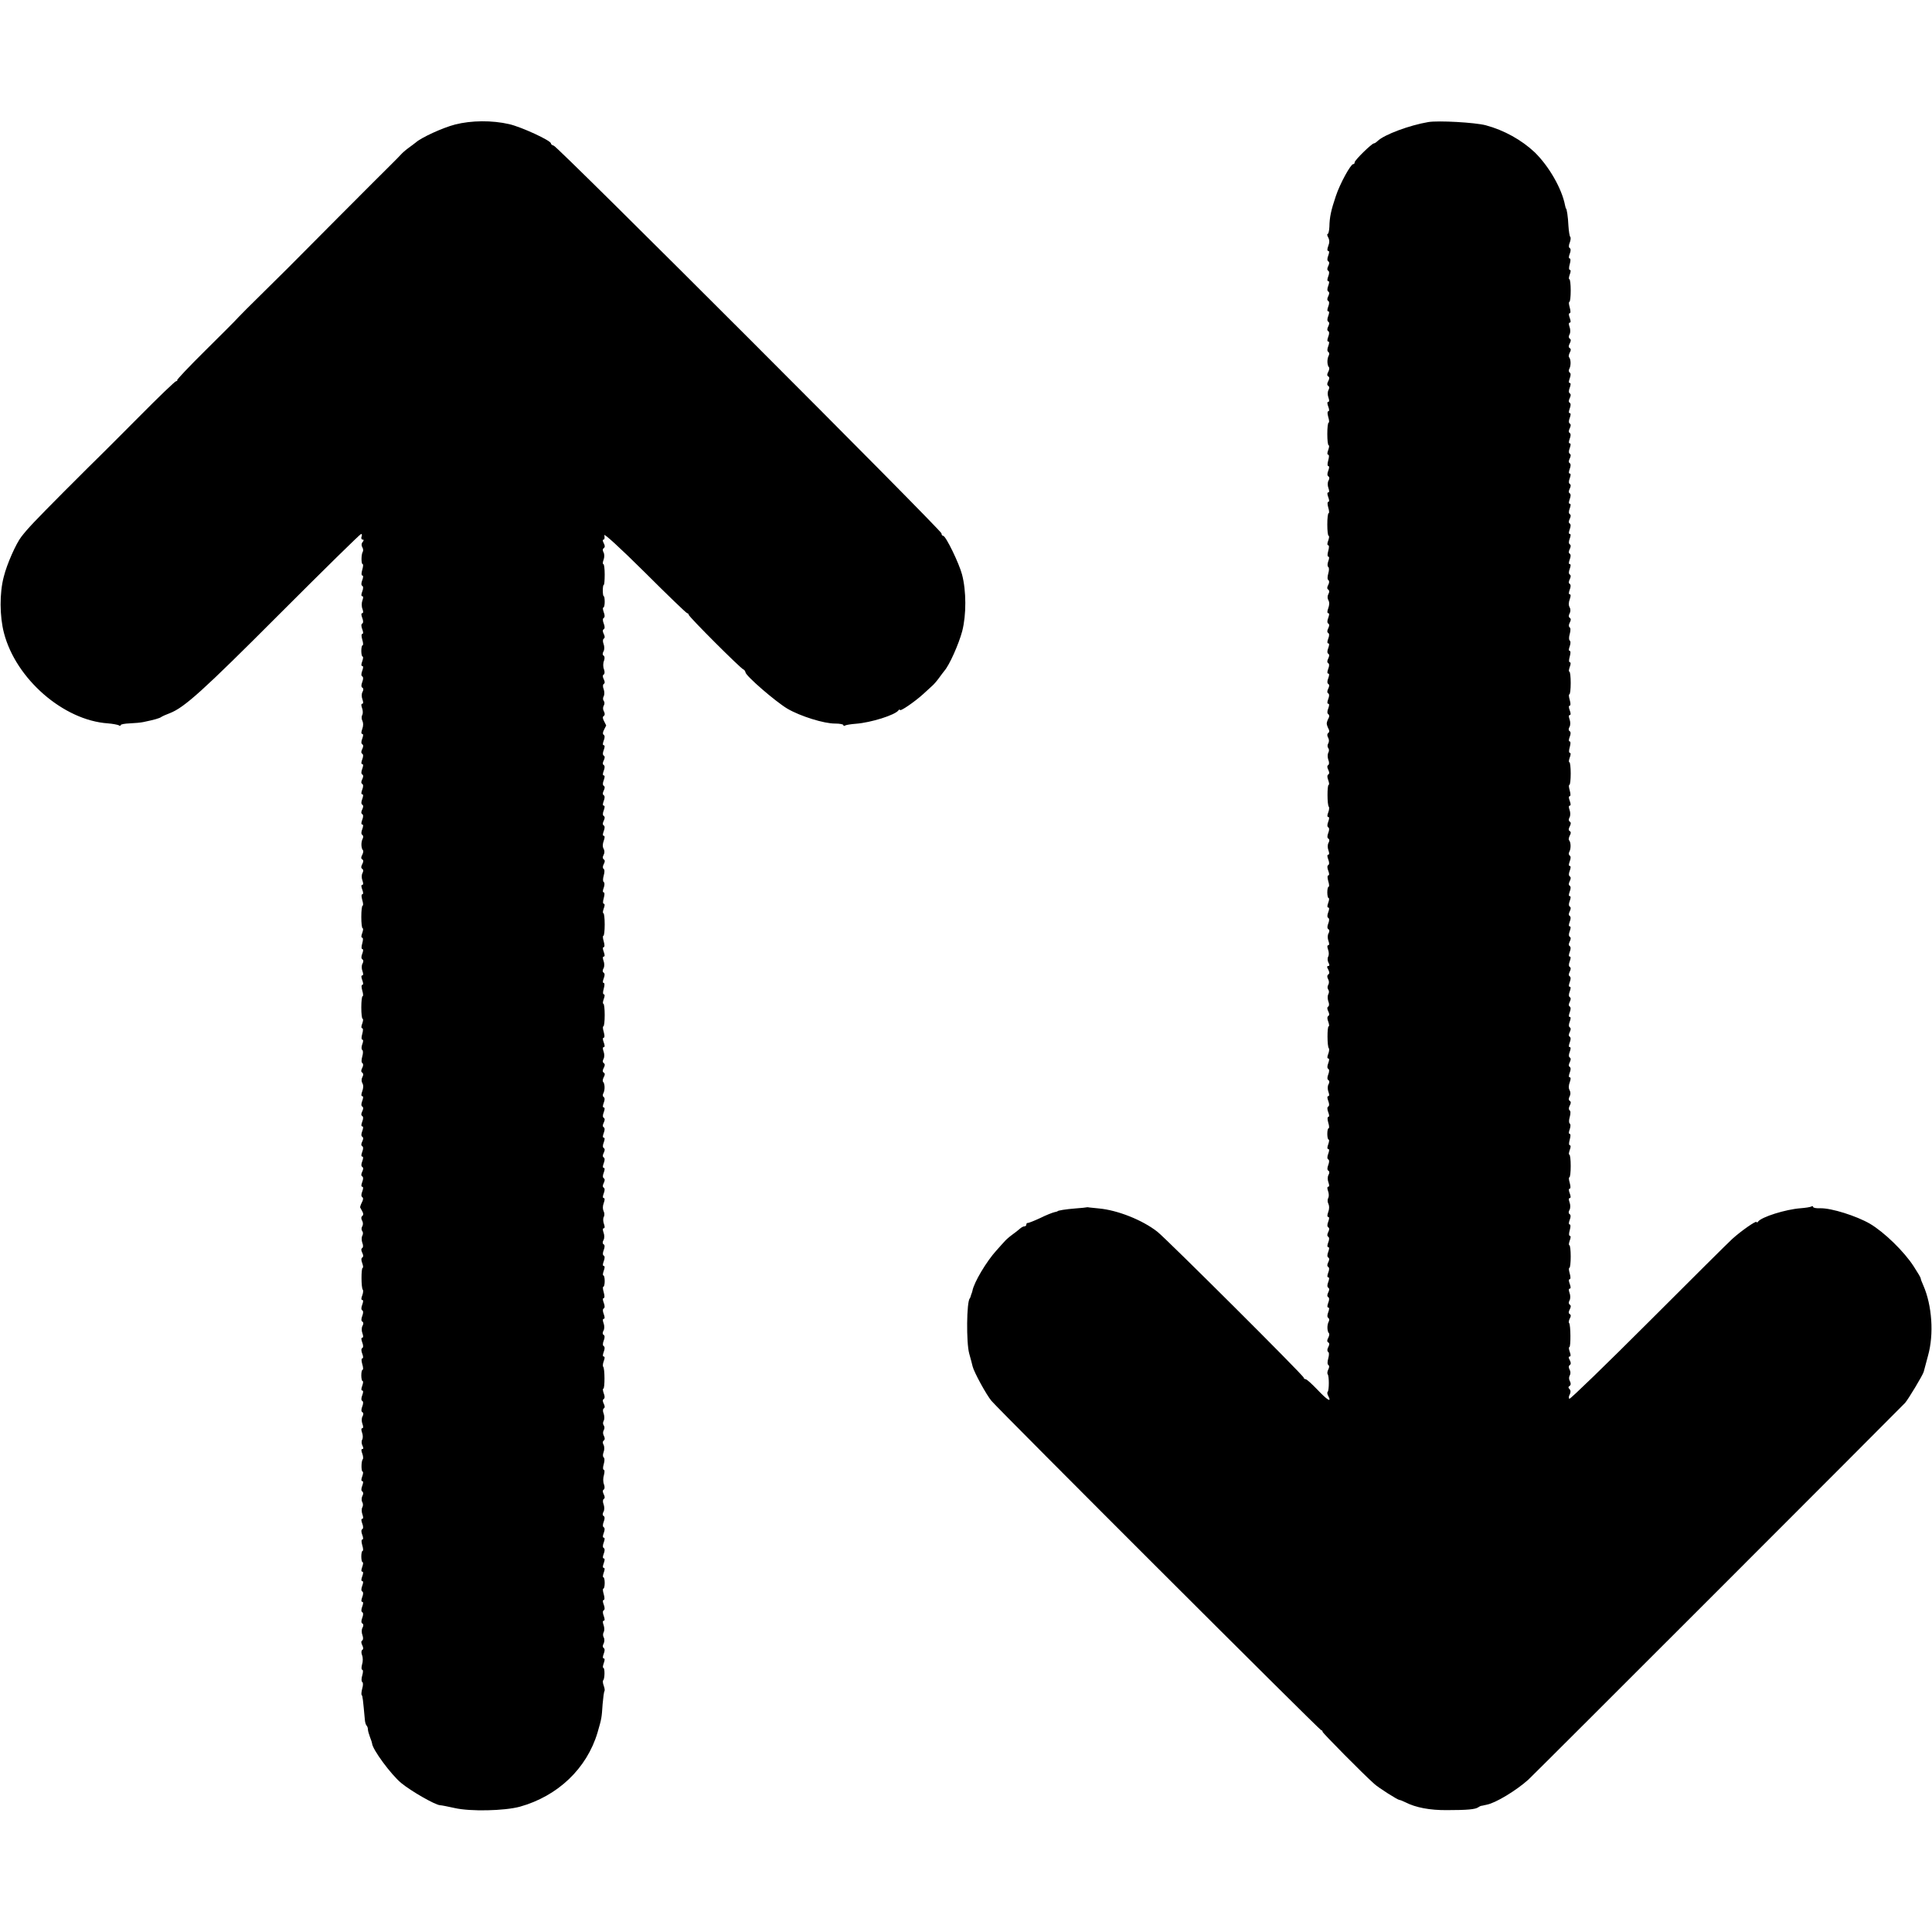
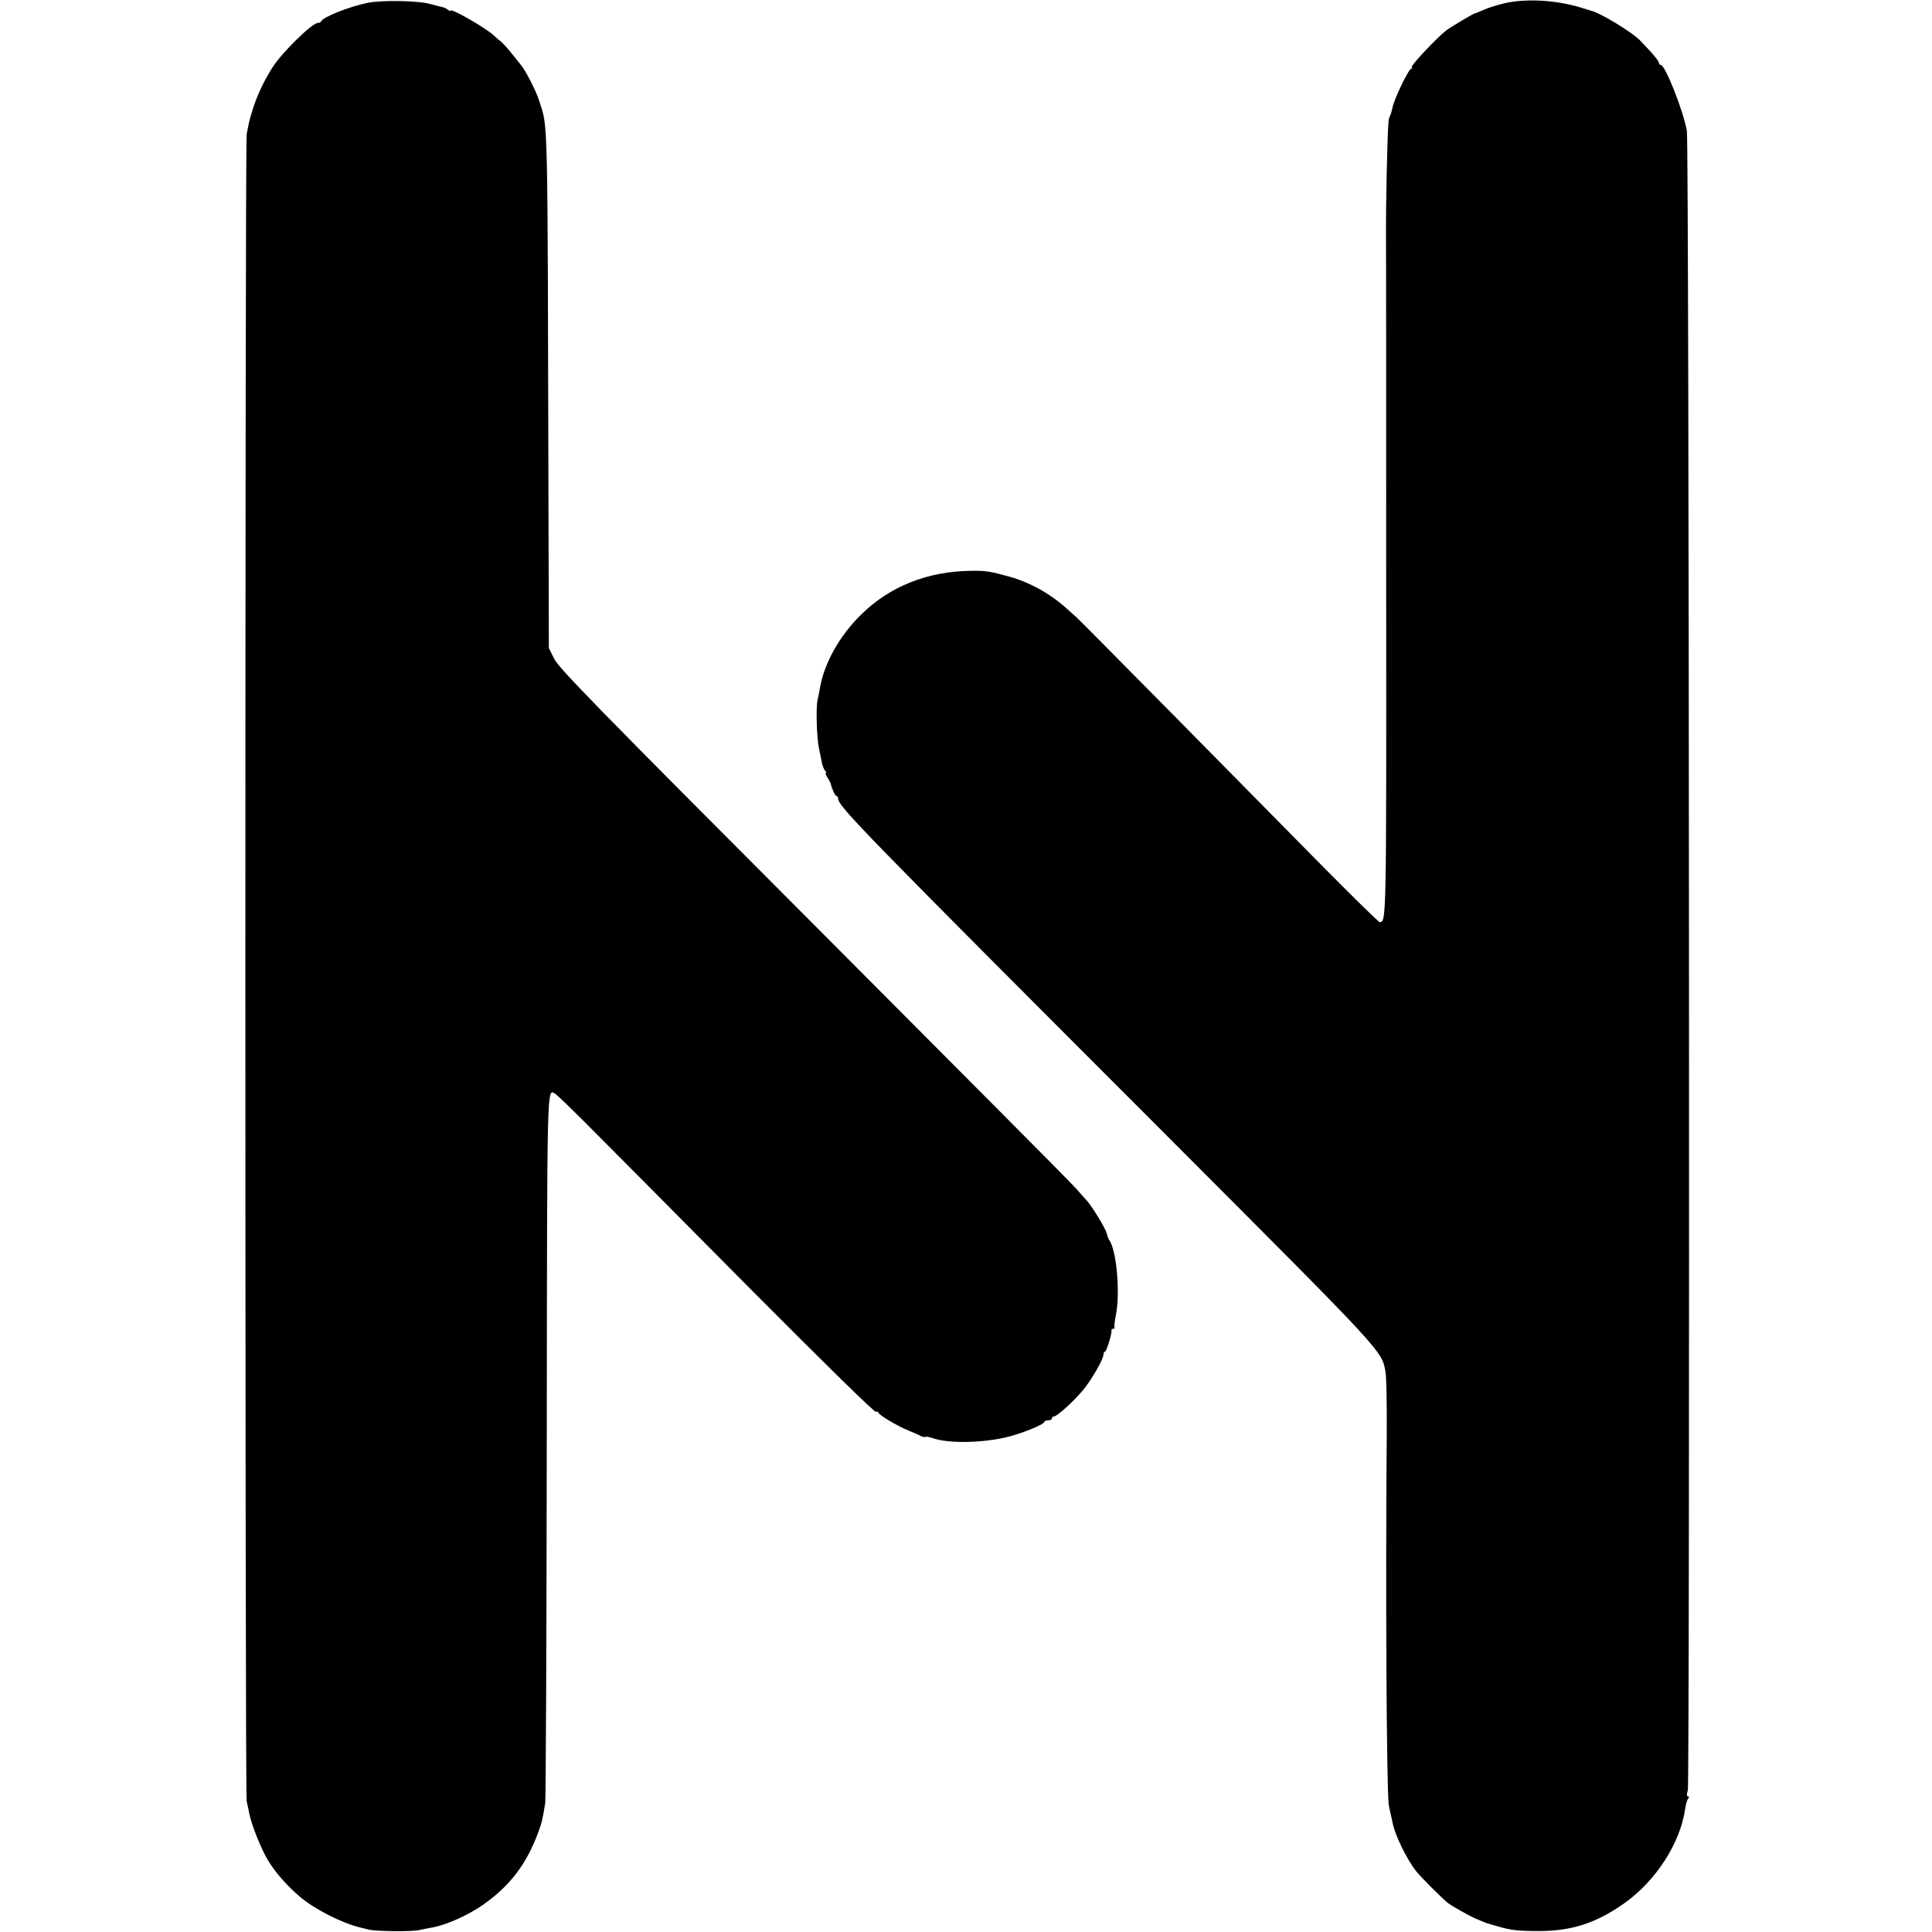
- <svg xmlns="http://www.w3.org/2000/svg" version="1.0" width="1024pt" height="1024pt" viewBox="0 0 1024 1024" preserveAspectRatio="xMidYMid meet">
-   <g transform="translate(0,1024) scale(0.1,-0.1)" fill="#000000" stroke="none">
-     <path d="M2412 9580 c-66 -17 -179 -69 -208 -95 -7 -5 -24 -19 -40 -30 -15 -11 -32 -26 -38 -33 -6 -7 -29 -30 -51 -52 -22 -21 -150 -150 -285 -285 -289 -291 -281 -283 -407 -407 -55 -54 -109 -108 -120 -120 -11 -13 -90 -92 -175 -176 -85 -84 -152 -155 -149 -157 2 -3 0 -5 -5 -5 -6 0 -95 -86 -199 -191 -105 -105 -198 -199 -208 -208 -10 -9 -96 -95 -192 -191 -153 -154 -188 -191 -222 -235 -28 -36 -77 -146 -93 -212 -23 -86 -22 -210 1 -298 63 -243 315 -463 551 -479 25 -2 51 -7 57 -10 6 -4 11 -4 11 1 0 4 21 8 48 9 26 1 58 4 72 7 58 12 86 20 95 27 6 4 26 13 45 20 77 30 173 116 580 524 234 234 429 426 434 426 4 0 6 -7 2 -15 -3 -8 0 -15 6 -15 7 0 7 -4 0 -13 -7 -8 -7 -18 -2 -27 5 -8 6 -18 3 -24 -9 -13 -9 -66 -1 -66 4 0 3 -13 -2 -30 -5 -18 -5 -30 0 -30 6 0 6 -10 0 -25 -6 -15 -6 -27 0 -30 6 -3 6 -15 0 -30 -6 -16 -6 -25 0 -25 6 0 6 -9 1 -22 -5 -13 -5 -33 0 -45 5 -14 5 -23 -1 -23 -6 0 -6 -9 0 -25 6 -15 6 -27 0 -30 -6 -3 -6 -15 0 -30 6 -15 6 -25 0 -25 -5 0 -5 -12 0 -30 5 -16 6 -30 2 -30 -4 0 -7 -13 -7 -30 0 -16 3 -30 7 -30 4 0 3 -11 -2 -25 -6 -16 -6 -25 0 -25 6 0 6 -9 0 -25 -6 -15 -6 -27 0 -30 6 -3 6 -15 0 -30 -6 -15 -6 -27 1 -30 6 -4 6 -13 0 -23 -5 -9 -5 -26 0 -39 5 -14 5 -23 -1 -23 -6 0 -6 -9 -1 -23 5 -13 5 -30 1 -37 -5 -8 -4 -22 1 -31 5 -11 5 -27 -1 -43 -6 -16 -6 -26 0 -26 6 0 6 -9 0 -25 -6 -15 -6 -26 0 -30 7 -4 6 -13 0 -25 -6 -12 -7 -21 0 -25 6 -4 6 -15 0 -30 -6 -16 -6 -25 0 -25 6 0 6 -9 0 -25 -6 -15 -6 -26 0 -30 7 -4 6 -13 0 -25 -6 -12 -7 -21 0 -25 6 -4 6 -15 0 -30 -6 -16 -6 -25 0 -25 6 0 6 -9 0 -25 -6 -15 -6 -26 0 -30 7 -4 6 -13 0 -25 -6 -12 -7 -21 0 -25 6 -4 6 -15 0 -30 -6 -16 -6 -25 0 -25 6 0 6 -9 0 -25 -6 -15 -6 -26 0 -30 6 -4 7 -13 1 -23 -8 -17 -7 -49 3 -59 3 -3 1 -14 -4 -24 -7 -12 -7 -20 0 -24 7 -4 7 -12 0 -25 -7 -13 -7 -21 0 -25 6 -4 7 -12 1 -23 -5 -9 -5 -26 0 -39 5 -14 5 -23 -1 -23 -6 0 -6 -9 0 -25 6 -15 6 -25 0 -25 -5 0 -5 -12 0 -30 5 -16 6 -30 2 -30 -4 0 -7 -27 -7 -60 0 -33 3 -60 7 -60 4 0 3 -11 -2 -25 -6 -15 -6 -25 0 -25 5 0 5 -12 0 -30 -5 -18 -5 -30 0 -30 6 0 6 -10 0 -25 -6 -15 -6 -26 1 -30 6 -4 6 -13 0 -23 -5 -9 -5 -26 0 -39 5 -14 5 -23 -1 -23 -6 0 -6 -9 0 -25 6 -15 6 -25 0 -25 -5 0 -5 -12 0 -30 5 -16 6 -30 2 -30 -4 0 -7 -27 -7 -60 0 -33 3 -60 7 -60 4 0 3 -11 -2 -25 -6 -15 -6 -25 0 -25 5 0 5 -12 0 -30 -5 -18 -5 -30 0 -30 6 0 6 -10 0 -25 -5 -14 -5 -27 0 -30 5 -3 5 -18 0 -35 -5 -18 -5 -32 1 -35 5 -4 5 -14 -1 -25 -7 -13 -7 -21 0 -25 6 -4 7 -13 1 -23 -6 -11 -6 -24 0 -34 6 -10 5 -26 -1 -42 -6 -16 -6 -26 0 -26 6 0 6 -9 0 -25 -6 -15 -6 -26 0 -30 7 -4 6 -13 0 -25 -6 -12 -7 -21 0 -25 6 -4 6 -15 0 -30 -6 -16 -6 -25 0 -25 6 0 6 -9 0 -25 -6 -15 -6 -26 0 -30 7 -4 6 -13 0 -25 -6 -12 -7 -21 0 -25 6 -4 6 -15 0 -30 -6 -16 -6 -25 0 -25 6 0 6 -9 0 -25 -6 -15 -6 -26 0 -30 7 -4 6 -13 0 -25 -6 -12 -7 -21 0 -25 6 -4 6 -15 0 -30 -6 -16 -6 -25 0 -25 6 0 6 -9 0 -25 -6 -15 -6 -26 0 -30 6 -4 6 -14 -2 -28 -6 -12 -10 -24 -9 -27 2 -3 7 -13 12 -22 6 -10 5 -19 -1 -23 -6 -4 -7 -13 -1 -24 6 -10 6 -23 1 -31 -5 -8 -5 -19 0 -25 5 -6 5 -17 0 -25 -4 -7 -4 -24 0 -36 6 -14 5 -26 0 -29 -7 -4 -6 -13 0 -25 6 -12 7 -21 0 -25 -6 -4 -6 -15 0 -30 5 -14 6 -25 2 -25 -8 0 -8 -108 1 -116 3 -3 2 -17 -3 -30 -6 -15 -6 -24 0 -24 6 0 6 -9 0 -25 -6 -15 -6 -27 0 -30 6 -3 6 -15 0 -30 -6 -15 -6 -27 1 -30 6 -4 6 -13 0 -23 -5 -9 -5 -26 0 -39 5 -14 5 -23 -1 -23 -6 0 -6 -9 0 -25 6 -15 6 -27 0 -30 -6 -3 -6 -15 0 -30 6 -15 6 -25 0 -25 -5 0 -5 -12 0 -30 5 -16 6 -30 2 -30 -4 0 -7 -13 -7 -30 0 -16 3 -30 7 -30 4 0 3 -11 -2 -25 -6 -16 -6 -25 0 -25 6 0 6 -9 0 -25 -6 -15 -6 -27 0 -30 6 -3 6 -15 0 -30 -6 -15 -6 -27 1 -30 6 -4 6 -13 0 -23 -5 -9 -5 -26 0 -39 5 -14 5 -23 -1 -23 -6 0 -6 -9 -1 -23 5 -13 5 -30 1 -37 -5 -8 -4 -22 1 -32 6 -12 6 -18 0 -18 -7 0 -7 -8 -1 -24 5 -13 6 -27 3 -30 -9 -9 -9 -66 -1 -66 4 0 3 -11 -2 -25 -6 -16 -6 -25 0 -25 6 0 6 -9 0 -25 -6 -15 -6 -26 0 -30 6 -4 7 -13 1 -23 -5 -10 -6 -24 -1 -33 5 -8 5 -21 0 -29 -4 -7 -4 -24 1 -37 5 -14 5 -23 -1 -23 -6 0 -6 -9 0 -25 6 -15 6 -27 0 -30 -6 -3 -6 -15 0 -30 6 -15 6 -25 0 -25 -5 0 -5 -12 0 -30 5 -16 6 -30 2 -30 -4 0 -7 -13 -7 -30 0 -16 3 -30 7 -30 4 0 3 -11 -2 -25 -6 -16 -6 -25 0 -25 6 0 6 -9 0 -25 -6 -16 -6 -25 0 -25 6 0 6 -9 0 -25 -6 -15 -6 -27 0 -30 6 -3 6 -15 0 -30 -6 -16 -6 -25 0 -25 6 0 6 -9 0 -25 -6 -15 -6 -27 0 -30 6 -3 6 -15 0 -30 -6 -15 -6 -27 1 -30 6 -4 6 -13 0 -23 -5 -9 -5 -26 0 -39 5 -13 4 -25 -1 -28 -7 -4 -6 -13 0 -25 6 -12 7 -21 0 -25 -5 -3 -6 -15 -1 -28 5 -12 5 -34 0 -49 -4 -16 -4 -28 1 -28 5 0 5 -13 0 -30 -5 -16 -5 -32 0 -35 5 -3 5 -18 0 -34 -4 -16 -6 -32 -3 -35 5 -4 7 -25 17 -133 1 -12 5 -25 9 -29 4 -4 7 -13 7 -20 0 -7 5 -25 11 -41 6 -15 11 -30 11 -33 1 -31 100 -165 154 -210 52 -43 179 -116 206 -118 7 0 42 -7 78 -15 83 -19 263 -15 345 7 201 56 355 202 412 393 22 76 22 77 27 151 3 35 7 66 10 69 2 3 1 15 -4 28 -5 13 -6 26 -3 29 9 9 9 66 1 66 -4 0 -3 11 2 25 6 16 6 25 0 25 -6 0 -6 9 0 25 6 15 6 26 0 30 -6 4 -7 13 -1 23 5 10 6 24 1 33 -5 8 -5 21 0 29 4 7 4 24 -1 37 -5 14 -5 23 1 23 6 0 6 9 0 25 -6 15 -6 27 0 30 6 3 6 15 0 30 -6 15 -6 25 0 25 5 0 5 12 0 30 -5 17 -6 30 -2 30 4 0 7 14 7 30 0 17 -3 30 -7 30 -4 0 -3 11 2 25 6 16 6 25 0 25 -6 0 -6 9 0 25 6 16 6 25 0 25 -6 0 -6 9 0 25 6 15 6 27 0 30 -6 3 -6 15 0 30 6 16 6 25 0 25 -6 0 -6 9 0 25 6 15 6 27 0 30 -6 3 -6 15 0 30 6 15 6 27 -1 30 -6 4 -6 13 0 23 5 9 5 26 0 39 -5 13 -4 25 1 28 7 4 6 13 0 25 -6 12 -7 21 0 25 5 3 6 15 1 28 -5 12 -5 34 0 49 4 16 4 28 -1 28 -5 0 -5 13 0 30 5 17 5 32 0 35 -5 3 -6 15 -1 28 5 13 5 30 0 39 -6 11 -5 19 1 23 6 4 7 13 1 24 -6 10 -6 23 -1 31 5 8 5 19 0 25 -5 6 -5 17 0 25 4 7 4 24 0 36 -6 14 -5 26 0 29 7 4 6 13 0 25 -6 12 -7 21 0 25 6 4 6 15 0 30 -5 14 -6 25 -2 25 8 0 8 108 -1 116 -3 3 -2 17 3 30 6 15 6 24 0 24 -6 0 -6 9 0 25 6 15 6 27 0 30 -6 3 -6 15 0 30 6 15 6 27 -1 30 -6 4 -6 13 0 23 5 9 5 26 0 39 -5 14 -5 23 1 23 6 0 6 9 0 25 -6 15 -6 27 0 30 6 3 6 15 0 30 -6 15 -6 25 0 25 5 0 5 12 0 30 -5 17 -6 30 -2 30 4 0 7 14 7 30 0 17 -3 30 -7 30 -4 0 -3 11 2 25 6 16 6 25 0 25 -6 0 -6 9 0 25 6 15 6 27 0 30 -6 3 -6 15 0 30 6 15 6 27 -1 30 -6 4 -6 13 0 23 5 9 5 26 0 39 -5 14 -5 23 1 23 6 0 6 9 1 23 -5 13 -5 30 -1 37 5 8 4 22 -1 31 -5 11 -5 27 1 43 6 16 6 26 0 26 -6 0 -6 9 0 25 6 15 6 26 0 30 -7 4 -6 13 0 25 6 12 7 21 0 25 -6 4 -6 15 0 30 6 16 6 25 0 25 -6 0 -6 9 0 25 6 15 6 26 0 30 -7 4 -6 13 0 25 6 12 7 21 0 25 -6 4 -6 15 0 30 6 16 6 25 0 25 -6 0 -6 9 0 25 6 15 6 26 0 30 -7 4 -6 13 0 25 6 12 7 21 0 25 -6 4 -6 15 0 30 6 16 6 25 0 25 -6 0 -6 9 0 25 6 15 6 26 0 30 -6 4 -7 13 -1 23 8 17 7 49 -3 59 -3 3 -1 14 4 24 7 12 7 20 0 24 -7 4 -7 12 0 25 7 13 7 21 0 25 -6 4 -7 12 -1 23 5 9 5 26 0 39 -5 14 -5 23 1 23 6 0 6 9 0 25 -6 15 -6 25 0 25 5 0 5 12 0 30 -5 17 -6 30 -2 30 4 0 7 27 7 60 0 33 -3 60 -7 60 -4 0 -3 11 2 25 6 15 6 25 0 25 -5 0 -5 12 0 30 5 18 5 30 0 30 -6 0 -6 10 0 25 6 15 6 26 -1 30 -6 4 -6 13 0 23 5 9 5 26 0 39 -5 14 -5 23 1 23 6 0 6 9 0 25 -6 15 -6 25 0 25 5 0 5 12 0 30 -5 17 -6 30 -2 30 4 0 7 27 7 60 0 33 -3 60 -7 60 -4 0 -3 11 2 25 6 15 6 25 0 25 -5 0 -5 12 0 30 5 18 5 30 0 30 -6 0 -6 10 0 25 5 14 5 27 0 30 -5 3 -5 18 0 35 5 18 5 32 -1 35 -5 4 -5 14 1 25 7 13 7 21 0 25 -6 4 -7 13 -1 23 6 11 6 24 0 34 -6 10 -5 26 1 42 6 16 6 26 0 26 -6 0 -6 9 0 25 6 15 6 26 0 30 -7 4 -6 13 0 25 6 12 7 21 0 25 -6 4 -6 15 0 30 6 16 6 25 0 25 -6 0 -6 9 0 25 6 15 6 26 0 30 -7 4 -6 13 0 25 6 12 7 21 0 25 -6 4 -6 15 0 30 6 16 6 25 0 25 -6 0 -6 9 0 25 6 15 6 26 0 30 -7 4 -6 13 0 25 6 12 7 21 0 25 -6 4 -6 15 0 30 6 16 6 25 0 25 -6 0 -6 9 0 25 6 15 6 26 0 30 -6 4 -6 14 2 28 6 12 11 22 11 22 0 0 -5 10 -11 22 -8 14 -9 24 -2 28 6 4 7 13 1 24 -6 10 -6 23 -1 31 5 8 5 19 0 25 -5 6 -5 17 0 25 4 7 4 24 0 36 -6 14 -5 26 0 29 7 4 6 13 0 25 -6 12 -7 21 0 25 5 3 6 15 1 28 -5 12 -5 32 0 44 5 13 4 25 -2 28 -6 4 -6 13 0 23 5 9 5 26 0 39 -5 13 -4 25 1 28 7 4 6 13 0 25 -6 12 -7 21 0 25 6 3 6 15 0 30 -6 15 -6 27 0 30 6 3 6 15 0 30 -5 14 -6 25 -2 25 4 0 7 14 7 30 0 17 -2 30 -5 30 -3 0 -5 14 -5 30 0 17 2 30 5 30 3 0 5 25 5 55 0 30 -3 55 -7 55 -4 0 -4 10 1 23 5 13 5 30 0 39 -6 11 -5 19 1 23 7 4 7 13 0 26 -6 11 -7 19 -1 19 5 0 7 10 4 23 -4 13 81 -64 213 -195 120 -120 222 -218 226 -218 4 0 8 -4 8 -8 0 -10 275 -285 290 -290 5 -2 10 -9 11 -15 1 -19 160 -156 222 -193 68 -40 196 -80 254 -79 24 0 43 -4 43 -8 0 -5 4 -6 10 -2 5 3 31 7 57 9 79 6 207 46 225 71 4 5 8 6 8 2 0 -10 78 43 124 85 20 18 42 38 48 44 7 6 22 23 33 38 11 16 25 33 30 40 27 30 77 143 95 211 22 86 22 213 -1 300 -15 58 -86 205 -100 205 -5 0 -9 6 -9 13 0 16 -2034 2051 -2055 2055 -8 2 -15 7 -15 12 0 15 -156 87 -221 102 -91 21 -201 20 -287 -2z" />
-     <path d="M7570 9593 c-100 -17 -232 -66 -268 -100 -7 -7 -16 -13 -20 -13 -11 0 -102 -89 -102 -100 0 -6 -3 -10 -8 -10 -13 0 -70 -103 -92 -170 -25 -74 -33 -110 -34 -162 -1 -21 -5 -38 -9 -38 -4 0 -3 -9 3 -19 7 -13 7 -28 0 -45 -6 -16 -6 -26 0 -26 6 0 6 -9 0 -25 -6 -15 -6 -26 0 -30 7 -4 6 -13 0 -25 -6 -12 -7 -21 0 -25 6 -4 6 -15 0 -30 -6 -16 -6 -25 0 -25 6 0 6 -9 0 -25 -6 -15 -6 -26 0 -30 7 -4 6 -13 0 -25 -6 -12 -7 -21 0 -25 6 -4 6 -15 0 -30 -6 -16 -6 -25 0 -25 6 0 6 -9 0 -25 -6 -15 -6 -26 0 -30 7 -4 6 -13 0 -25 -6 -12 -7 -21 0 -25 6 -4 6 -15 0 -30 -6 -16 -6 -25 0 -25 6 0 6 -9 0 -25 -6 -15 -6 -26 0 -30 6 -4 7 -13 1 -23 -8 -17 -7 -49 3 -59 3 -3 1 -14 -4 -24 -7 -12 -7 -20 0 -24 7 -4 7 -12 0 -25 -7 -13 -7 -21 0 -25 6 -4 7 -12 1 -23 -5 -9 -5 -26 0 -39 5 -14 5 -23 -1 -23 -6 0 -6 -9 0 -25 6 -15 6 -25 0 -25 -5 0 -5 -12 0 -30 5 -16 6 -30 2 -30 -4 0 -7 -27 -7 -60 0 -33 3 -60 7 -60 4 0 3 -11 -2 -25 -6 -15 -6 -25 0 -25 5 0 5 -12 0 -30 -5 -18 -5 -30 0 -30 6 0 6 -10 0 -25 -6 -15 -6 -26 1 -30 6 -4 6 -13 0 -23 -5 -9 -5 -26 0 -39 5 -14 5 -23 -1 -23 -6 0 -6 -9 0 -25 6 -15 6 -25 0 -25 -5 0 -5 -12 0 -30 5 -16 6 -30 2 -30 -4 0 -7 -27 -7 -60 0 -33 3 -60 7 -60 4 0 3 -11 -2 -25 -6 -15 -6 -25 0 -25 5 0 5 -12 0 -30 -5 -18 -5 -30 0 -30 6 0 6 -10 0 -25 -5 -14 -5 -27 0 -30 5 -3 5 -18 0 -35 -5 -18 -5 -32 1 -35 5 -4 5 -14 -1 -25 -7 -13 -7 -21 0 -25 6 -4 7 -13 1 -23 -6 -11 -6 -24 0 -34 6 -10 5 -26 -1 -42 -6 -16 -6 -26 0 -26 6 0 6 -9 0 -25 -6 -15 -6 -26 0 -30 7 -4 6 -13 0 -25 -6 -12 -7 -21 0 -25 6 -4 6 -15 0 -30 -6 -16 -6 -25 0 -25 6 0 6 -9 0 -25 -6 -15 -6 -26 0 -30 7 -4 6 -13 0 -25 -6 -12 -7 -21 0 -25 6 -4 6 -15 0 -30 -6 -16 -6 -25 0 -25 6 0 6 -9 0 -25 -6 -15 -6 -26 0 -30 7 -4 6 -13 0 -25 -6 -12 -7 -21 0 -25 6 -4 6 -15 0 -30 -6 -16 -6 -25 0 -25 6 0 6 -9 0 -25 -6 -15 -6 -26 0 -30 6 -4 7 -13 1 -23 -5 -9 -9 -21 -9 -27 0 -5 4 -18 9 -27 6 -10 5 -19 -1 -23 -6 -4 -7 -13 -1 -24 6 -10 6 -23 1 -31 -5 -8 -5 -19 0 -25 5 -6 5 -17 0 -25 -4 -7 -4 -24 0 -36 6 -14 5 -26 0 -29 -7 -4 -6 -13 0 -25 6 -12 7 -21 0 -25 -6 -4 -6 -15 0 -30 5 -14 6 -25 2 -25 -8 0 -8 -108 1 -116 3 -3 2 -17 -3 -30 -6 -15 -6 -24 0 -24 6 0 6 -9 0 -25 -6 -15 -6 -27 0 -30 6 -3 6 -15 0 -30 -6 -15 -6 -27 1 -30 6 -4 6 -13 0 -23 -5 -9 -5 -26 0 -39 5 -14 5 -23 -1 -23 -6 0 -6 -9 0 -25 6 -15 6 -27 0 -30 -6 -3 -6 -15 0 -30 6 -15 6 -25 0 -25 -5 0 -5 -12 0 -30 5 -16 6 -30 2 -30 -4 0 -7 -13 -7 -30 0 -16 3 -30 7 -30 4 0 3 -11 -2 -25 -6 -16 -6 -25 0 -25 6 0 6 -9 0 -25 -6 -15 -6 -27 0 -30 6 -3 6 -15 0 -30 -6 -15 -6 -27 1 -30 6 -4 6 -13 0 -23 -5 -9 -5 -26 0 -39 5 -14 5 -23 -1 -23 -6 0 -6 -9 -1 -23 5 -13 5 -30 1 -37 -5 -8 -4 -22 1 -32 7 -12 6 -18 -1 -18 -7 0 -8 -6 0 -19 7 -13 7 -22 0 -26 -6 -4 -7 -13 -1 -24 6 -10 6 -23 1 -31 -5 -8 -5 -19 0 -25 5 -6 5 -17 0 -25 -4 -7 -4 -24 0 -36 6 -14 5 -26 0 -29 -7 -4 -6 -13 0 -25 6 -12 7 -21 0 -25 -6 -4 -6 -15 0 -30 5 -14 6 -25 2 -25 -8 0 -8 -108 1 -116 3 -3 2 -17 -3 -30 -6 -15 -6 -24 0 -24 6 0 6 -9 0 -25 -6 -15 -6 -27 0 -30 6 -3 6 -15 0 -30 -6 -15 -6 -27 1 -30 6 -4 6 -13 0 -23 -5 -9 -5 -26 0 -39 5 -14 5 -23 -1 -23 -6 0 -6 -9 0 -25 6 -15 6 -27 0 -30 -6 -3 -6 -15 0 -30 6 -15 6 -25 0 -25 -5 0 -5 -12 0 -30 5 -16 6 -30 2 -30 -4 0 -7 -13 -7 -30 0 -16 3 -30 7 -30 4 0 3 -11 -2 -25 -6 -16 -6 -25 0 -25 6 0 6 -9 0 -25 -6 -15 -6 -27 0 -30 6 -3 6 -15 0 -30 -6 -15 -6 -27 1 -30 6 -4 6 -13 0 -23 -5 -9 -5 -26 0 -39 5 -14 5 -23 -1 -23 -6 0 -6 -9 -1 -23 5 -13 5 -30 1 -37 -5 -8 -4 -22 1 -31 5 -11 5 -27 -1 -43 -6 -16 -6 -26 0 -26 6 0 6 -9 0 -25 -6 -15 -6 -26 0 -30 7 -4 6 -13 0 -25 -6 -12 -7 -21 0 -25 6 -4 6 -15 0 -30 -6 -16 -6 -25 0 -25 6 0 6 -9 0 -25 -6 -15 -6 -26 0 -30 7 -4 6 -13 0 -25 -6 -12 -7 -21 0 -25 6 -4 6 -15 0 -30 -6 -16 -6 -25 0 -25 6 0 6 -9 0 -25 -6 -15 -6 -26 0 -30 7 -4 6 -13 0 -25 -6 -12 -7 -21 0 -25 6 -4 6 -15 0 -30 -6 -16 -6 -25 0 -25 6 0 6 -9 0 -25 -6 -15 -6 -26 0 -30 6 -4 7 -13 1 -23 -8 -17 -7 -49 3 -59 3 -3 1 -14 -4 -24 -7 -12 -7 -20 0 -24 7 -4 7 -12 0 -25 -6 -11 -6 -21 -1 -25 6 -3 6 -17 1 -35 -5 -18 -5 -32 1 -35 5 -4 5 -13 -1 -24 -5 -10 -6 -21 -3 -25 8 -8 8 -85 0 -93 -4 -3 -2 -14 4 -24 18 -35 -7 -19 -59 36 -29 30 -56 55 -62 55 -5 0 -10 4 -10 8 0 11 -724 732 -775 773 -80 63 -212 115 -311 124 -22 2 -43 4 -49 5 -5 1 -12 2 -15 1 -3 -1 -30 -4 -60 -6 -51 -4 -95 -11 -95 -15 0 -1 -8 -3 -17 -5 -9 -2 -43 -15 -75 -31 -32 -15 -61 -26 -65 -26 -5 1 -8 -3 -8 -8 0 -6 -5 -10 -11 -10 -6 0 -16 -6 -24 -13 -7 -6 -25 -21 -41 -32 -15 -11 -32 -26 -38 -33 -6 -6 -26 -29 -45 -50 -52 -57 -119 -169 -127 -214 -1 -5 -3 -10 -4 -13 -1 -3 -4 -9 -5 -15 -1 -5 -4 -11 -5 -12 -17 -17 -19 -235 -3 -292 8 -28 16 -59 18 -68 7 -30 73 -151 100 -183 45 -53 1739 -1745 1747 -1745 4 0 8 -4 8 -9 0 -6 217 -226 274 -276 20 -19 124 -85 133 -85 4 0 19 -6 33 -13 53 -27 128 -42 220 -41 107 0 150 4 165 15 6 4 13 8 18 8 4 1 8 1 10 2 1 0 9 2 18 4 46 9 153 73 219 132 22 19 1967 1965 1997 1997 17 19 94 147 99 165 2 9 13 48 23 86 32 114 21 267 -25 372 -8 17 -14 34 -14 38 0 4 -17 32 -37 63 -51 79 -156 181 -232 226 -73 42 -204 83 -262 82 -21 -1 -39 2 -39 7 0 4 -4 6 -10 2 -5 -3 -31 -7 -57 -9 -79 -6 -207 -46 -225 -71 -4 -5 -8 -6 -8 -2 0 10 -83 -48 -129 -90 -17 -15 -216 -213 -443 -440 -226 -226 -416 -410 -420 -407 -4 3 -4 13 2 23 6 12 5 22 -1 28 -8 8 -7 13 0 17 7 5 8 13 2 25 -6 10 -6 23 -1 31 5 8 5 21 -1 31 -6 11 -5 20 1 24 7 4 7 13 0 26 -7 12 -7 19 -1 19 7 0 7 9 1 25 -5 14 -6 25 -2 25 8 0 7 118 -1 127 -4 3 -2 14 3 24 7 12 7 20 0 24 -7 4 -7 12 0 25 7 13 7 21 0 25 -6 4 -7 12 -1 23 5 9 5 26 0 39 -5 14 -5 23 1 23 6 0 6 9 0 25 -6 15 -6 25 0 25 5 0 5 12 0 30 -5 17 -6 30 -2 30 4 0 7 27 7 60 0 33 -3 60 -7 60 -4 0 -3 11 2 25 6 15 6 25 0 25 -5 0 -5 12 0 30 5 18 5 30 0 30 -6 0 -6 10 0 25 6 15 6 26 -1 30 -6 4 -6 13 0 23 5 9 5 26 0 39 -5 14 -5 23 1 23 6 0 6 9 0 25 -6 15 -6 25 0 25 5 0 5 12 0 30 -5 17 -6 30 -2 30 4 0 7 27 7 60 0 33 -3 60 -7 60 -4 0 -3 11 2 25 6 15 6 25 0 25 -5 0 -5 12 0 30 5 18 5 30 0 30 -6 0 -6 10 0 25 5 14 5 27 0 30 -5 3 -5 18 0 35 5 18 5 32 -1 35 -5 4 -5 14 1 25 7 13 7 21 0 25 -6 4 -7 13 -1 23 6 11 6 24 0 34 -6 10 -5 26 1 42 6 16 6 26 0 26 -6 0 -6 9 0 25 6 15 6 26 0 30 -7 4 -6 13 0 25 6 12 7 21 0 25 -6 4 -6 15 0 30 6 16 6 25 0 25 -6 0 -6 9 0 25 6 15 6 26 0 30 -7 4 -6 13 0 25 6 12 7 21 0 25 -6 4 -6 15 0 30 6 16 6 25 0 25 -6 0 -6 9 0 25 6 15 6 26 0 30 -7 4 -6 13 0 25 6 12 7 21 0 25 -6 4 -6 15 0 30 6 16 6 25 0 25 -6 0 -6 9 0 25 6 15 6 26 0 30 -7 4 -6 13 0 25 6 12 7 21 0 25 -6 4 -6 15 0 30 6 16 6 25 0 25 -6 0 -6 9 0 25 6 15 6 26 0 30 -7 4 -6 13 0 25 6 12 7 21 0 25 -6 4 -6 15 0 30 6 16 6 25 0 25 -6 0 -6 9 0 25 6 15 6 26 0 30 -7 4 -6 13 0 25 6 12 7 21 0 25 -6 4 -6 15 0 30 6 16 6 25 0 25 -6 0 -6 9 0 25 6 15 6 26 0 30 -7 4 -6 13 0 25 6 12 7 21 0 25 -6 4 -6 15 0 30 6 16 6 25 0 25 -6 0 -6 9 0 25 6 15 6 26 0 30 -6 4 -7 13 -1 23 8 17 7 49 -3 59 -3 3 -1 14 4 24 7 12 7 20 0 24 -7 4 -7 12 0 25 7 13 7 21 0 25 -6 4 -7 12 -1 23 5 9 5 26 0 39 -5 14 -5 23 1 23 6 0 6 9 0 25 -6 15 -6 25 0 25 5 0 5 12 0 30 -5 17 -6 30 -2 30 4 0 7 27 7 60 0 33 -3 60 -7 60 -4 0 -3 11 2 25 6 15 6 25 0 25 -5 0 -5 12 0 30 5 18 5 30 0 30 -6 0 -6 10 0 25 6 15 6 26 -1 30 -6 4 -6 13 0 23 5 9 5 26 0 39 -5 14 -5 23 1 23 6 0 6 9 0 25 -6 15 -6 25 0 25 5 0 5 12 0 30 -5 17 -6 30 -2 30 4 0 7 27 7 60 0 33 -3 60 -7 60 -4 0 -3 11 2 25 6 15 6 25 0 25 -5 0 -5 12 0 30 5 18 5 30 0 30 -6 0 -6 10 0 25 5 14 5 27 0 30 -5 3 -5 18 0 35 5 18 5 32 -1 35 -5 4 -5 14 1 25 7 13 7 21 0 25 -6 4 -7 13 -1 23 6 11 6 24 0 34 -6 10 -5 26 1 42 6 16 6 26 0 26 -6 0 -6 9 0 25 6 15 6 26 0 30 -7 4 -6 13 0 25 6 12 7 21 0 25 -6 4 -6 15 0 30 6 16 6 25 0 25 -6 0 -6 9 0 25 6 15 6 26 0 30 -7 4 -6 13 0 25 6 12 7 21 0 25 -6 4 -6 15 0 30 6 16 6 25 0 25 -6 0 -6 9 0 25 6 15 6 26 0 30 -7 4 -6 13 0 25 6 12 7 21 0 25 -6 4 -6 15 0 30 6 16 6 25 0 25 -6 0 -6 9 0 25 6 15 6 26 0 30 -7 4 -6 13 0 25 6 12 7 21 0 25 -6 4 -6 15 0 30 6 16 6 25 0 25 -6 0 -6 9 0 25 6 15 6 26 0 30 -7 4 -6 13 0 25 6 12 7 21 0 25 -6 4 -6 15 0 30 6 16 6 25 0 25 -6 0 -6 9 0 25 6 15 6 26 0 30 -7 4 -6 13 0 25 6 12 7 21 0 25 -6 4 -6 15 0 30 6 16 6 25 0 25 -6 0 -6 9 0 25 6 15 6 26 0 30 -7 4 -6 13 0 25 6 12 7 21 0 25 -6 4 -6 15 0 30 6 16 6 25 0 25 -6 0 -6 9 0 25 6 15 6 26 0 30 -6 4 -7 13 -1 23 8 17 7 49 -3 59 -3 3 -1 14 4 24 7 12 7 20 0 24 -7 4 -7 12 0 25 7 13 7 21 0 25 -6 4 -7 12 -1 23 5 9 5 26 0 39 -5 14 -5 23 1 23 6 0 6 9 0 25 -6 15 -6 25 0 25 5 0 5 12 0 30 -5 17 -6 30 -2 30 4 0 7 27 7 60 0 33 -3 60 -7 60 -4 0 -3 11 2 25 6 15 6 25 0 25 -5 0 -5 12 0 30 5 18 5 30 0 30 -6 0 -6 10 0 25 6 15 6 27 0 30 -6 3 -6 15 0 29 5 13 6 27 3 30 -4 3 -8 30 -10 59 -2 47 -9 92 -13 92 -1 0 -3 8 -5 17 -17 89 -86 208 -161 281 -69 65 -162 117 -259 143 -57 15 -252 26 -305 17z" />
+ <svg xmlns="http://www.w3.org/2000/svg" version="1.0" width="1012pt" height="1012pt" viewBox="0 0 1012 1012" preserveAspectRatio="xMidYMid meet">
+   <g transform="translate(0,1012) scale(0.1,-0.1)" fill="#000000" stroke="none">
+     <path d="M1925 10105 c-97 -20 -233 -74 -243 -97 -2 -5 -10 -8 -17 -8 -30 0 -188 -155 -237 -232 -71 -111 -117 -233 -136 -353 -9 -64 -9 -8690 0 -8730 4 -16 10 -46 14 -65 9 -53 63 -188 98 -245 38 -63 101 -135 169 -192 76 -64 215 -135 312 -159 17 -4 37 -9 45 -11 34 -10 228 -12 265 -3 22 5 54 11 71 14 72 13 184 63 262 117 143 100 229 213 291 380 19 52 23 67 37 155 3 21 7 864 8 1872 2 1948 0 1867 45 1842 9 -5 100 -93 203 -197 103 -103 475 -478 826 -832 386 -388 644 -641 651 -637 6 4 11 3 11 -2 0 -12 99 -71 160 -96 25 -10 53 -22 63 -28 11 -5 21 -7 24 -4 3 2 21 -1 41 -8 80 -27 246 -25 377 4 79 18 205 68 205 82 0 4 9 8 20 8 11 0 20 5 20 10 0 6 4 10 10 10 16 0 106 81 155 141 43 52 105 160 105 183 0 9 4 16 8 16 8 0 38 98 34 113 -1 4 3 7 10 7 6 0 9 2 6 5 -3 3 1 35 8 71 22 118 2 338 -36 389 -4 6 -10 21 -13 35 -6 25 -76 140 -103 170 -8 8 -34 38 -58 65 -24 28 -643 650 -1375 1384 -1134 1136 -1335 1342 -1358 1390 l-28 56 -2 730 c-5 2121 -2 1987 -48 2135 -16 53 -75 167 -99 193 -6 7 -27 33 -46 57 -19 25 -45 53 -57 63 -13 10 -29 24 -36 31 -38 37 -227 146 -227 130 0 -4 -6 -1 -14 5 -8 7 -22 13 -33 15 -10 2 -38 9 -63 16 -62 17 -252 20 -325 5z" />
+     <path d="M7885 10104 c-38 -9 -88 -24 -112 -35 -23 -10 -44 -19 -47 -19 -7 0 -125 -70 -150 -89 -48 -37 -186 -183 -181 -192 4 -5 2 -9 -3 -9 -13 0 -88 -156 -97 -200 -4 -19 -10 -39 -13 -45 -4 -5 -8 -21 -9 -35 -6 -64 -14 -417 -13 -615 1 -121 1 -968 1 -1883 1 -1691 1 -1692 -34 -1692 -6 0 -134 126 -286 279 -152 154 -503 510 -781 792 -278 281 -513 519 -524 528 -10 9 -31 27 -46 41 -85 78 -194 139 -301 169 -105 29 -126 32 -204 31 -227 -3 -423 -81 -573 -228 -115 -112 -197 -259 -218 -391 -3 -18 -8 -43 -11 -55 -10 -38 -5 -202 7 -257 6 -30 14 -65 16 -79 3 -13 10 -30 16 -37 6 -7 8 -13 4 -13 -4 0 0 -10 8 -22 8 -13 16 -27 17 -33 7 -28 24 -65 31 -65 4 0 8 -5 8 -12 0 -41 109 -153 1721 -1766 1156 -1158 1126 -1125 1147 -1242 4 -25 7 -169 6 -320 -7 -799 -1 -1840 10 -1940 2 -14 6 -36 10 -50 3 -14 8 -34 10 -45 11 -64 75 -196 126 -259 25 -31 134 -140 163 -163 21 -17 116 -70 147 -83 14 -6 32 -13 40 -17 18 -7 13 -6 70 -22 74 -22 110 -26 225 -26 170 1 296 42 441 144 167 117 296 317 321 496 3 22 10 46 15 53 7 8 7 12 0 12 -7 0 -8 10 -1 33 11 39 7 8633 -5 8692 -21 112 -114 345 -137 345 -5 0 -9 5 -9 10 0 6 -17 29 -37 52 -21 22 -47 50 -59 63 -40 44 -218 152 -264 160 -3 1 -23 7 -45 14 -128 40 -284 50 -400 25z" />
  </g>
</svg>
